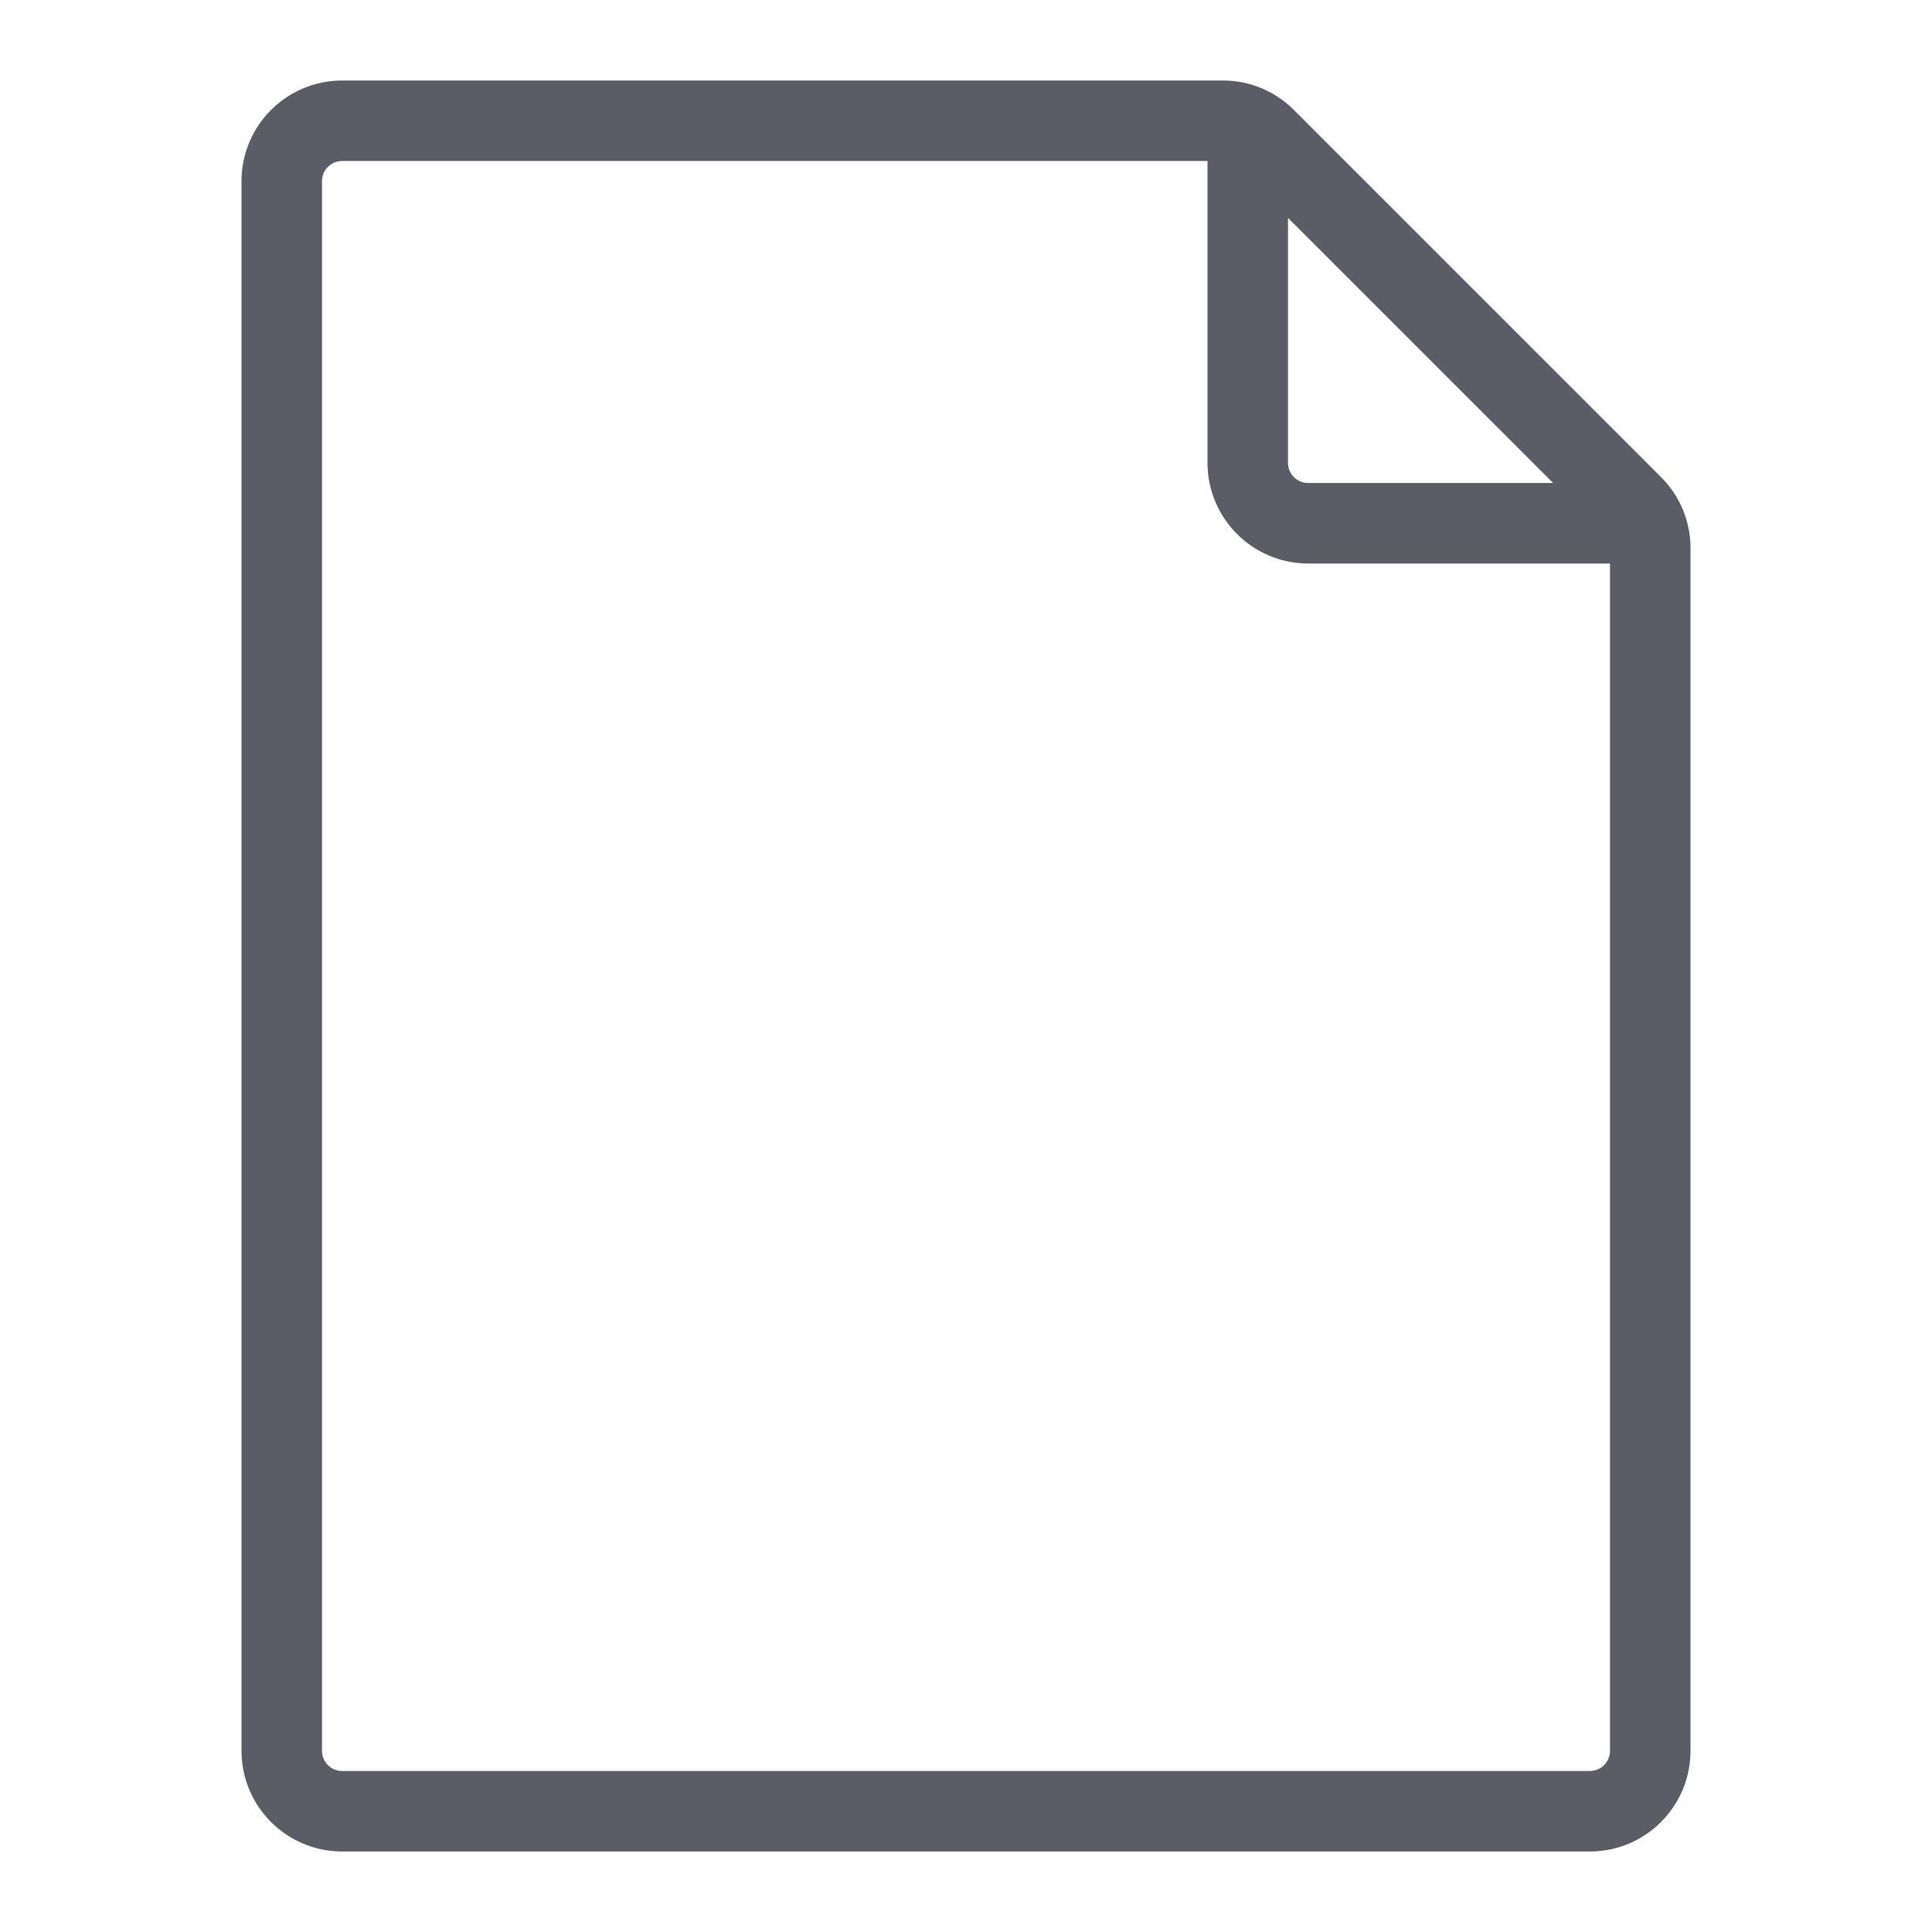
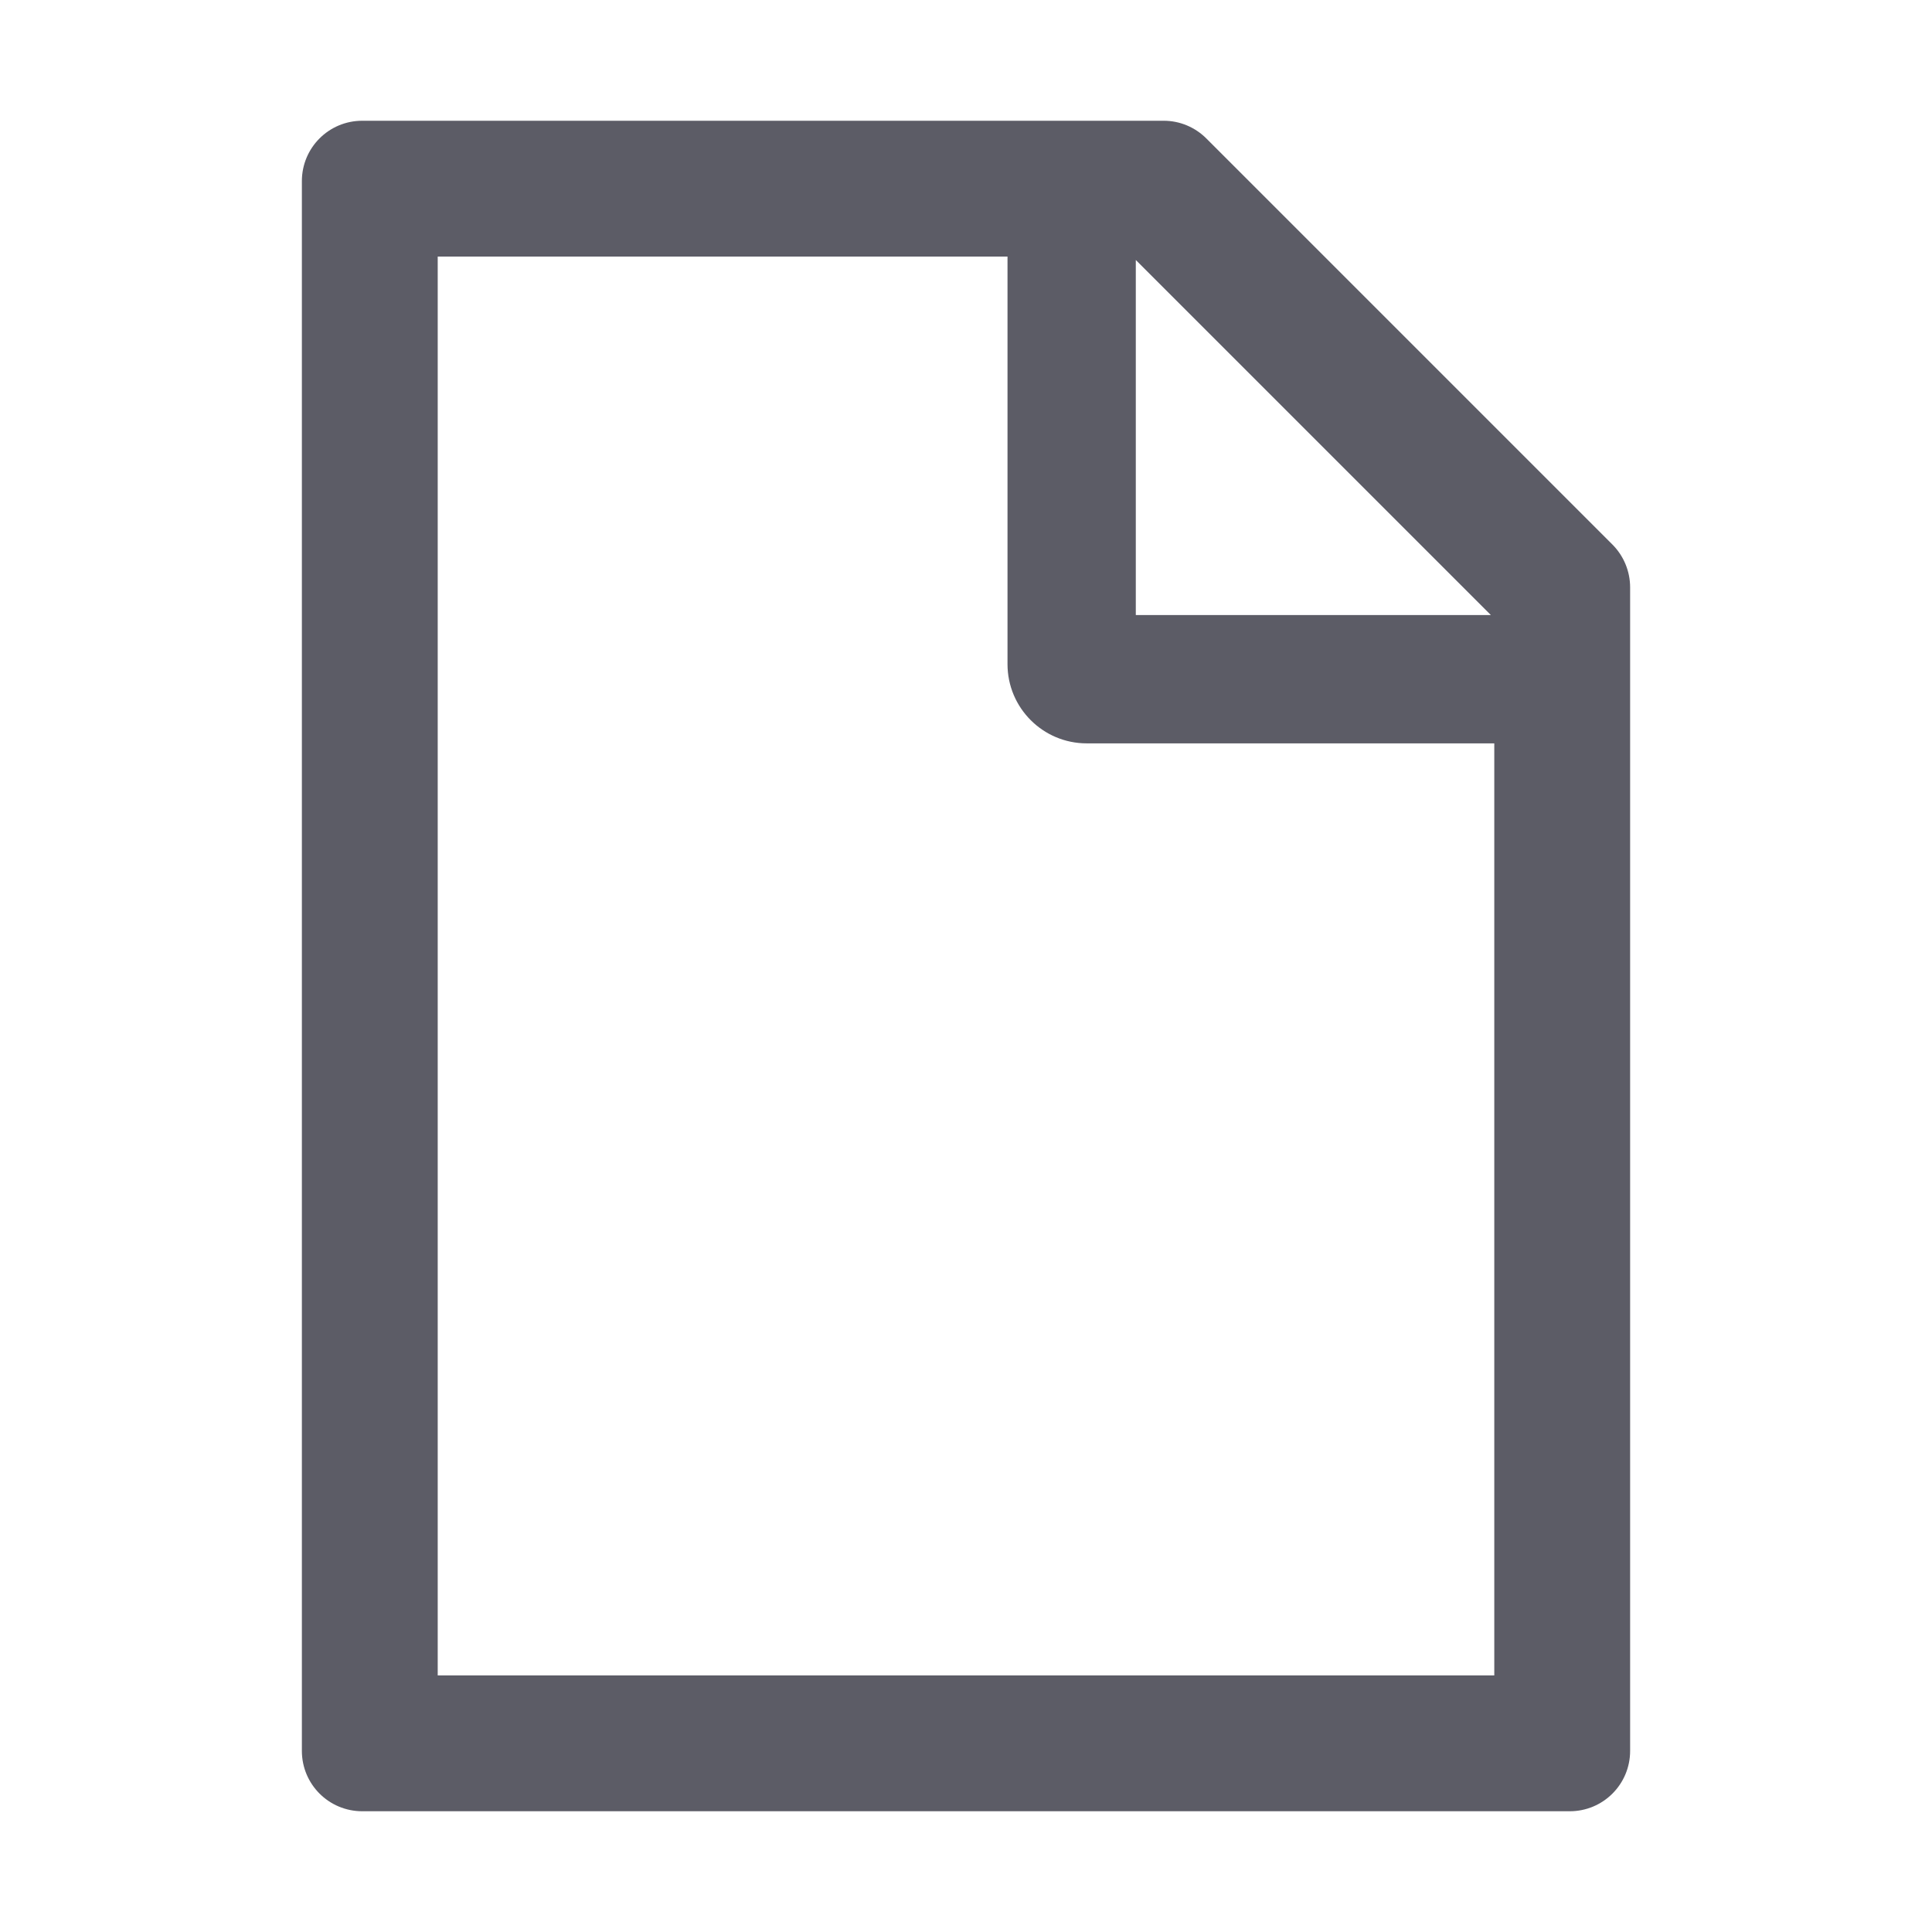
- <svg xmlns="http://www.w3.org/2000/svg" t="1643422665124" class="icon" viewBox="0 0 1024 1024" version="1.1" p-id="12691" width="200" height="200">
-   <path d="M842.667 981.333H181.333a53.393 53.393 0 0 1-53.333-53.333V96a53.393 53.393 0 0 1 53.333-53.333h466.747a52.987 52.987 0 0 1 37.713 15.62l194.587 194.587a52.987 52.987 0 0 1 15.62 37.713V928a53.393 53.393 0 0 1-53.333 53.333zM181.333 85.333a10.667 10.667 0 0 0-10.667 10.667v832a10.667 10.667 0 0 0 10.667 10.667h661.333a10.667 10.667 0 0 0 10.667-10.667V298.667h-160a53.393 53.393 0 0 1-53.333-53.333V85.333z m501.333 30.167V245.333a10.667 10.667 0 0 0 10.667 10.667h129.833z" fill="#5C5C66" p-id="12692" />
+ <svg xmlns="http://www.w3.org/2000/svg" t="1675949767189" class="icon" viewBox="0 0 1024 1024" version="1.1" p-id="24959" width="200" height="200">
+   <path d="M854.6 288.6L639.4 73.4c-6-6-14.1-9.4-22.6-9.4H192c-17.7 0-32 14.3-32 32v832c0 17.7 14.3 32 32 32h640c17.7 0 32-14.3 32-32V311.3c0-8.5-3.4-16.7-9.4-22.7zM790.2 326H602V137.8L790.2 326z m1.8 562H232V136h302v216c0 23.2 18.8 42 42 42h216v494z" fill="#5C5C66" p-id="24960" />
</svg>
